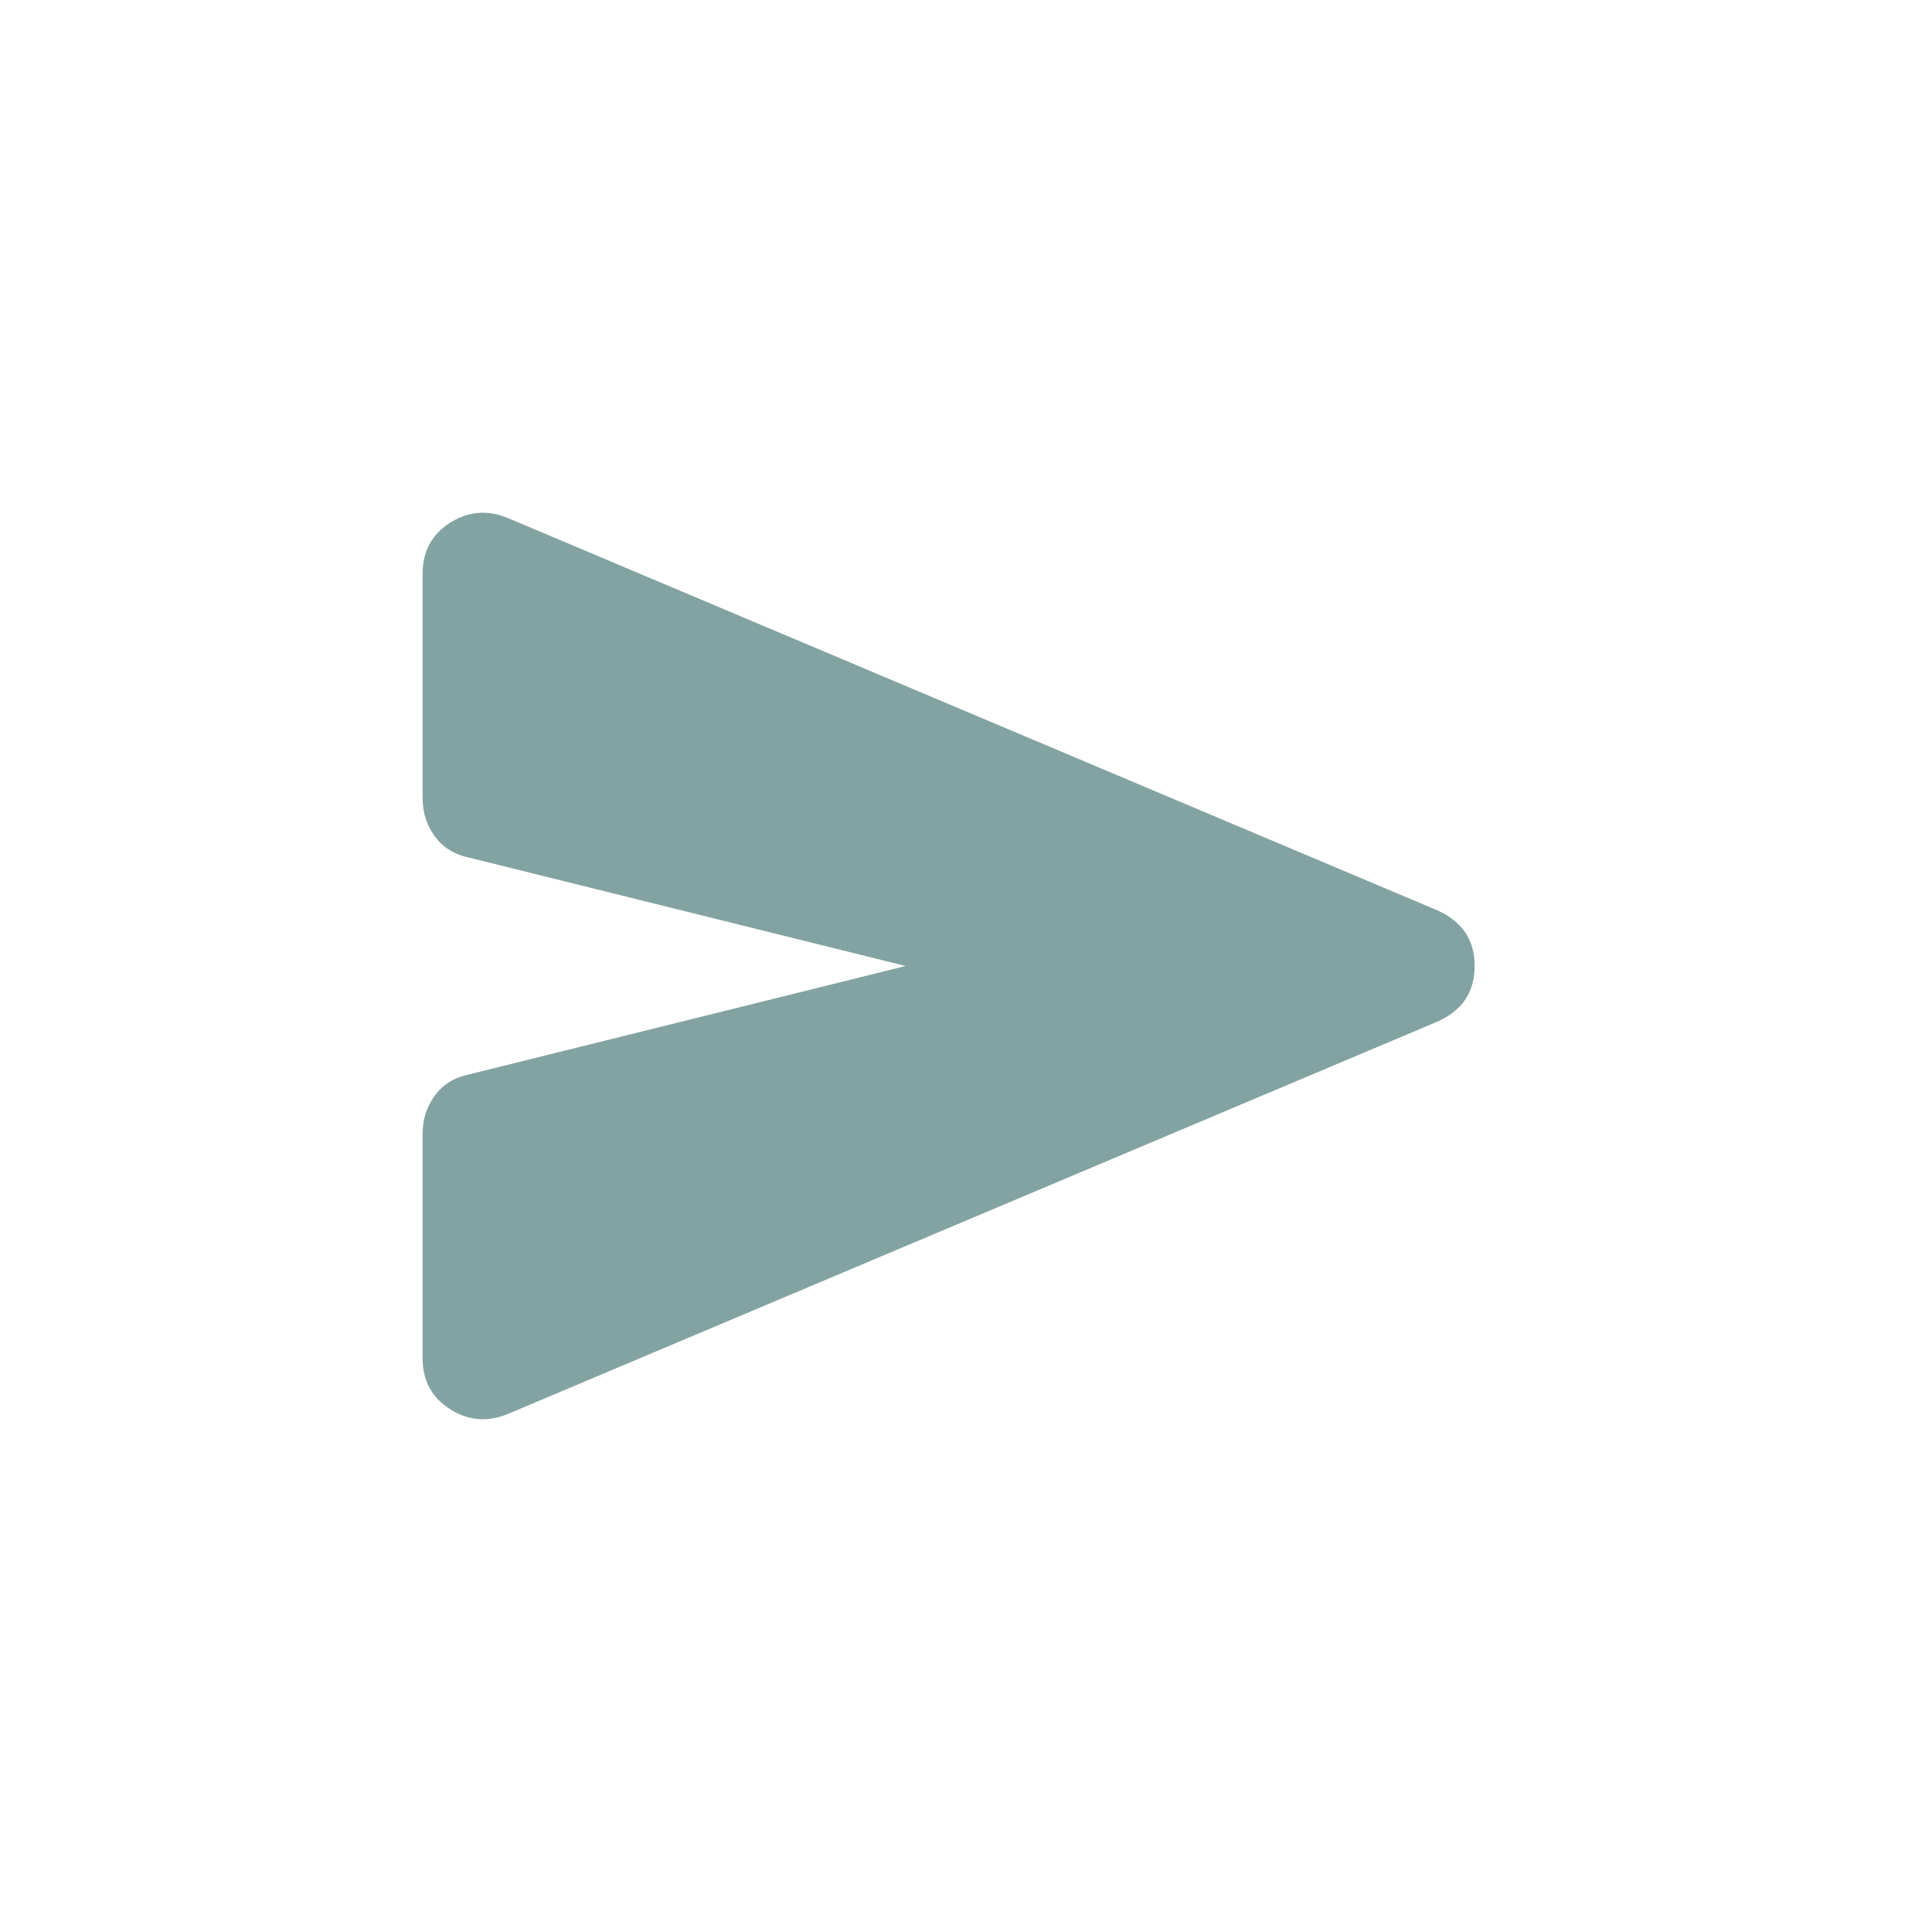
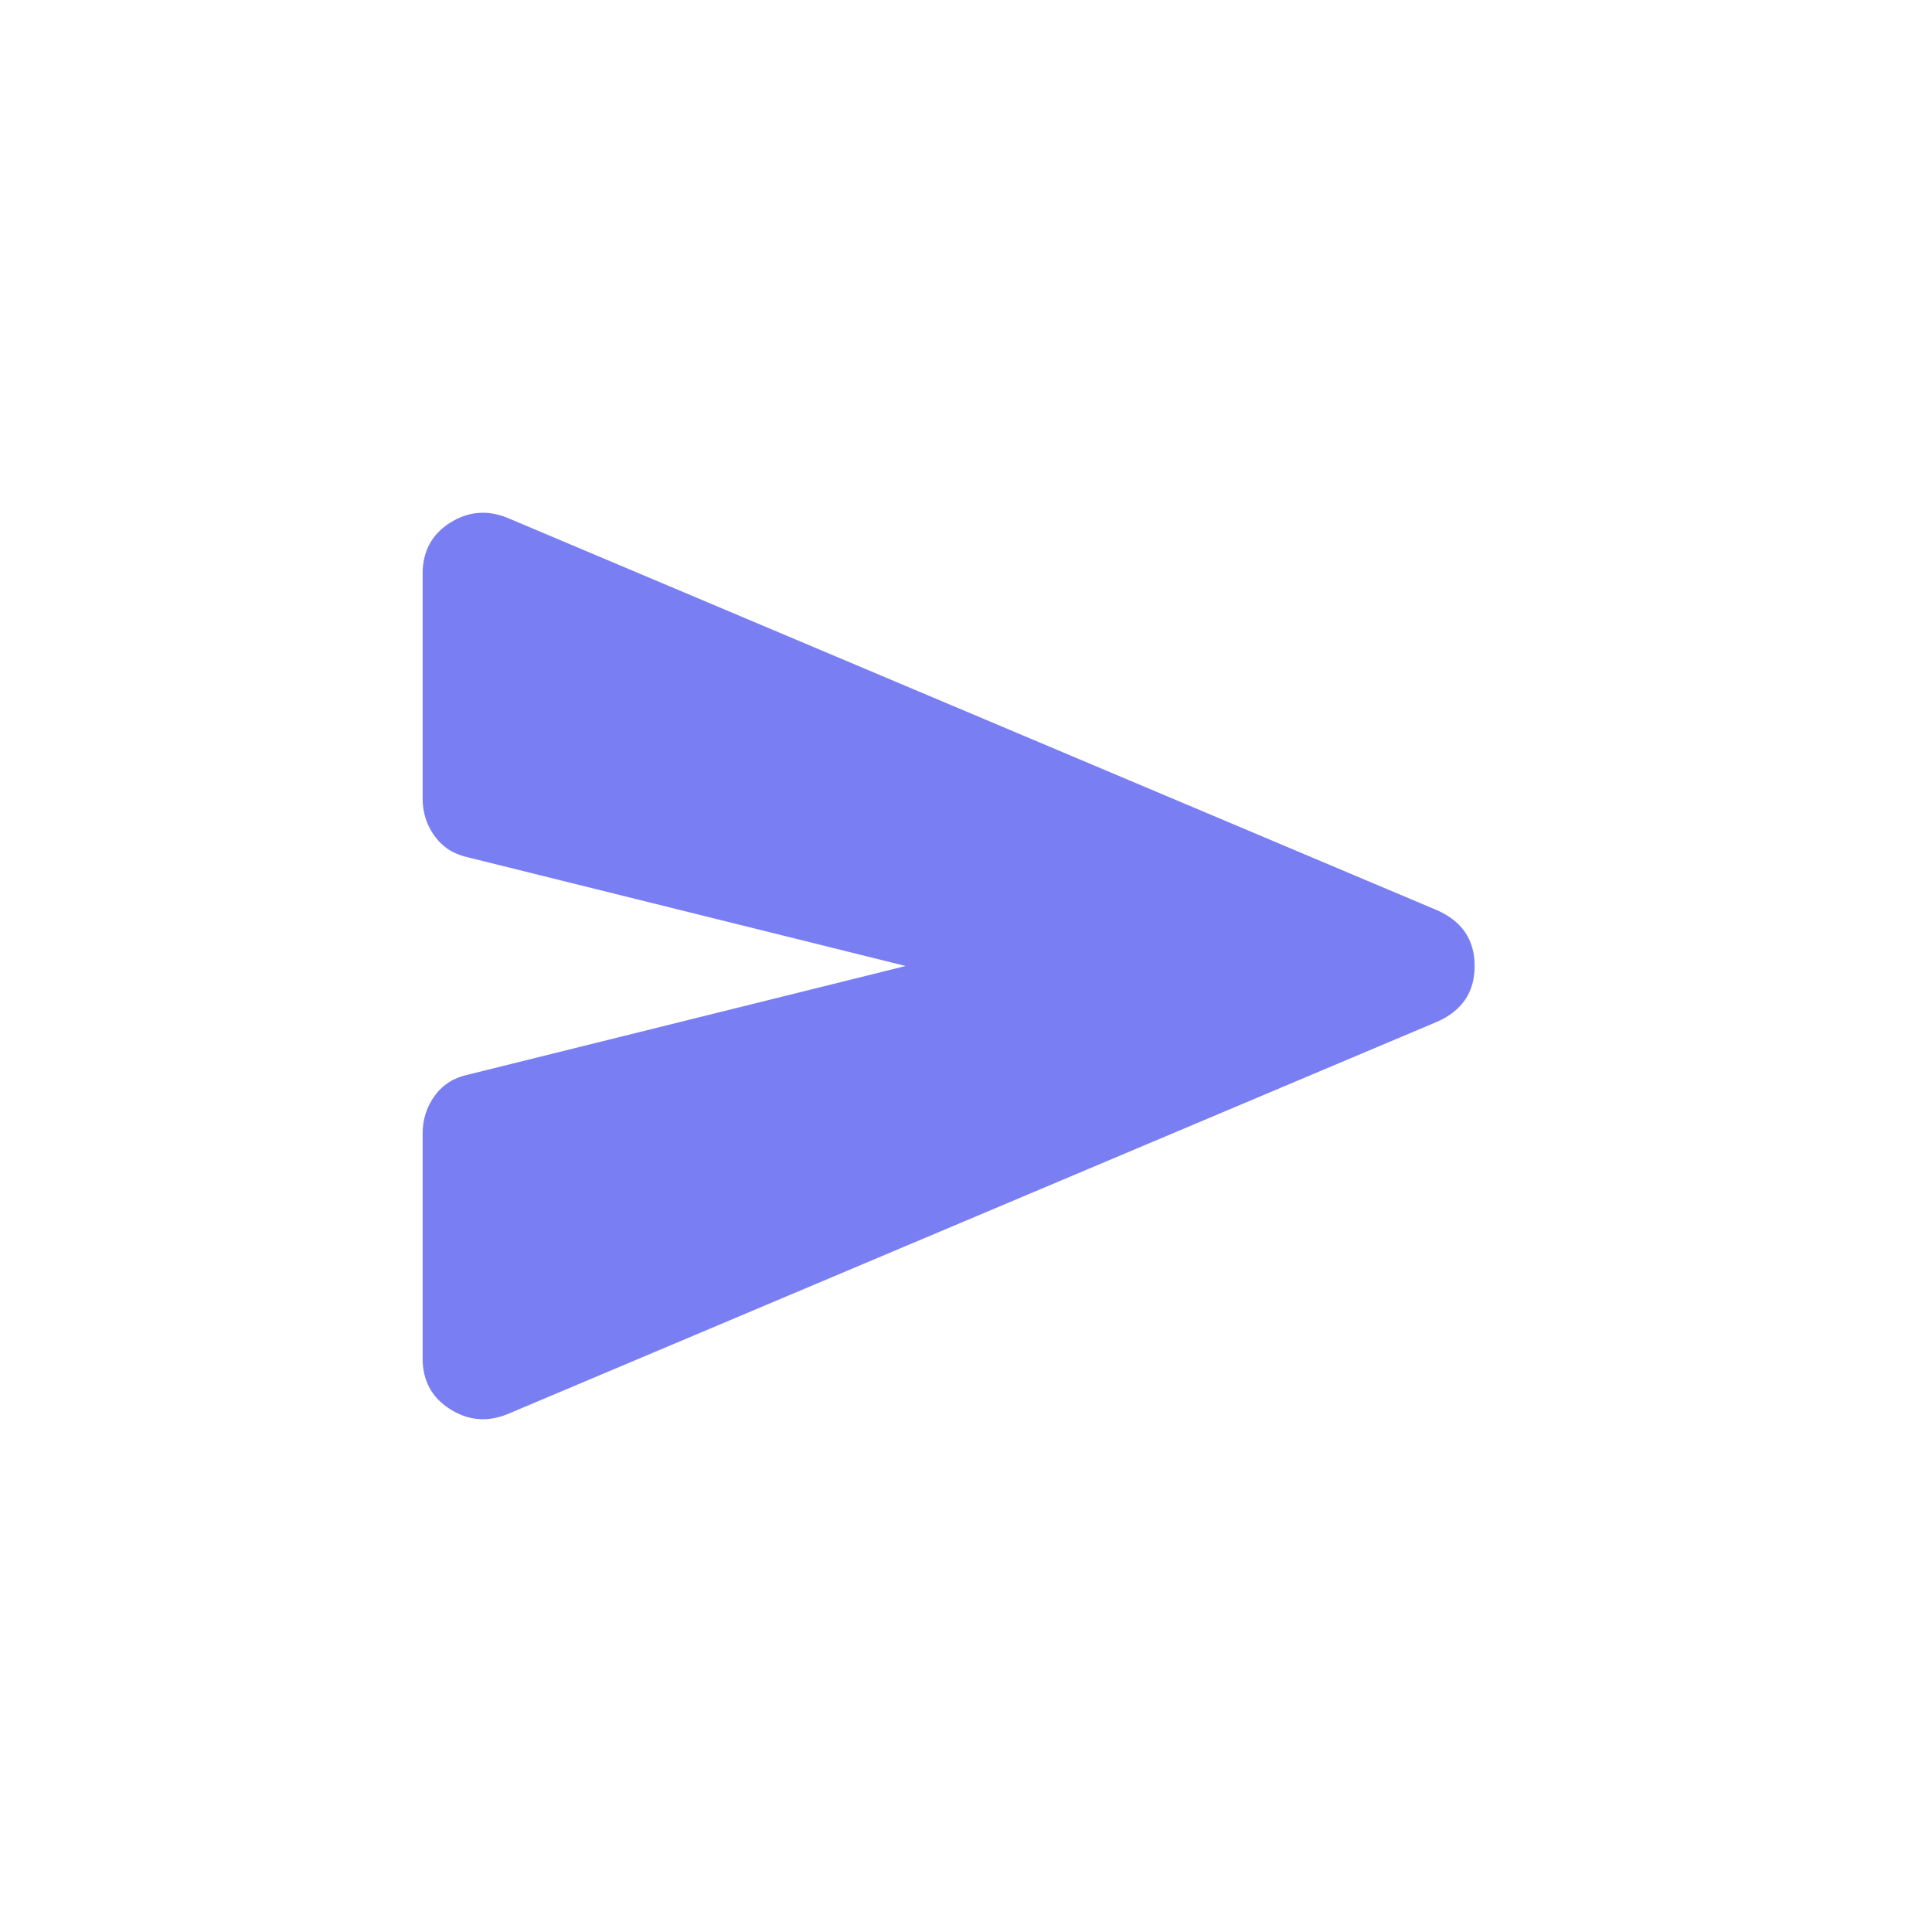
<svg xmlns="http://www.w3.org/2000/svg" width="40" height="40" viewBox="0 0 40 40" fill="none">
  <mask id="mask0_813_12253" style="mask-type:alpha" maskUnits="userSpaceOnUse" x="5" y="5" width="30" height="30">
    <rect x="5" y="5" width="30" height="30" fill="#D9D9D9" />
  </mask>
  <g mask="url(#mask0_813_12253)">
-     <path d="M10.5 29.281C10.083 29.448 9.688 29.411 9.312 29.171C8.938 28.932 8.75 28.583 8.75 28.125V23.469C8.75 23.177 8.833 22.917 9 22.687C9.167 22.458 9.396 22.312 9.688 22.25L18.75 20L9.688 17.75C9.396 17.687 9.167 17.542 9 17.312C8.833 17.083 8.75 16.823 8.75 16.531V11.875C8.75 11.417 8.938 11.067 9.312 10.827C9.688 10.588 10.083 10.552 10.5 10.719L29.75 18.844C30.271 19.073 30.531 19.458 30.531 20C30.531 20.542 30.271 20.927 29.75 21.156L10.5 29.281Z" fill="#82a3a1" />
+     <path d="M10.5 29.281C10.083 29.448 9.688 29.411 9.312 29.171C8.938 28.932 8.75 28.583 8.75 28.125V23.469C8.75 23.177 8.833 22.917 9 22.687C9.167 22.458 9.396 22.312 9.688 22.25L18.75 20L9.688 17.75C9.396 17.687 9.167 17.542 9 17.312C8.833 17.083 8.75 16.823 8.75 16.531V11.875C8.75 11.417 8.938 11.067 9.312 10.827C9.688 10.588 10.083 10.552 10.5 10.719L29.75 18.844C30.271 19.073 30.531 19.458 30.531 20C30.531 20.542 30.271 20.927 29.75 21.156L10.5 29.281Z" fill="#797EF3" />
  </g>
</svg>
